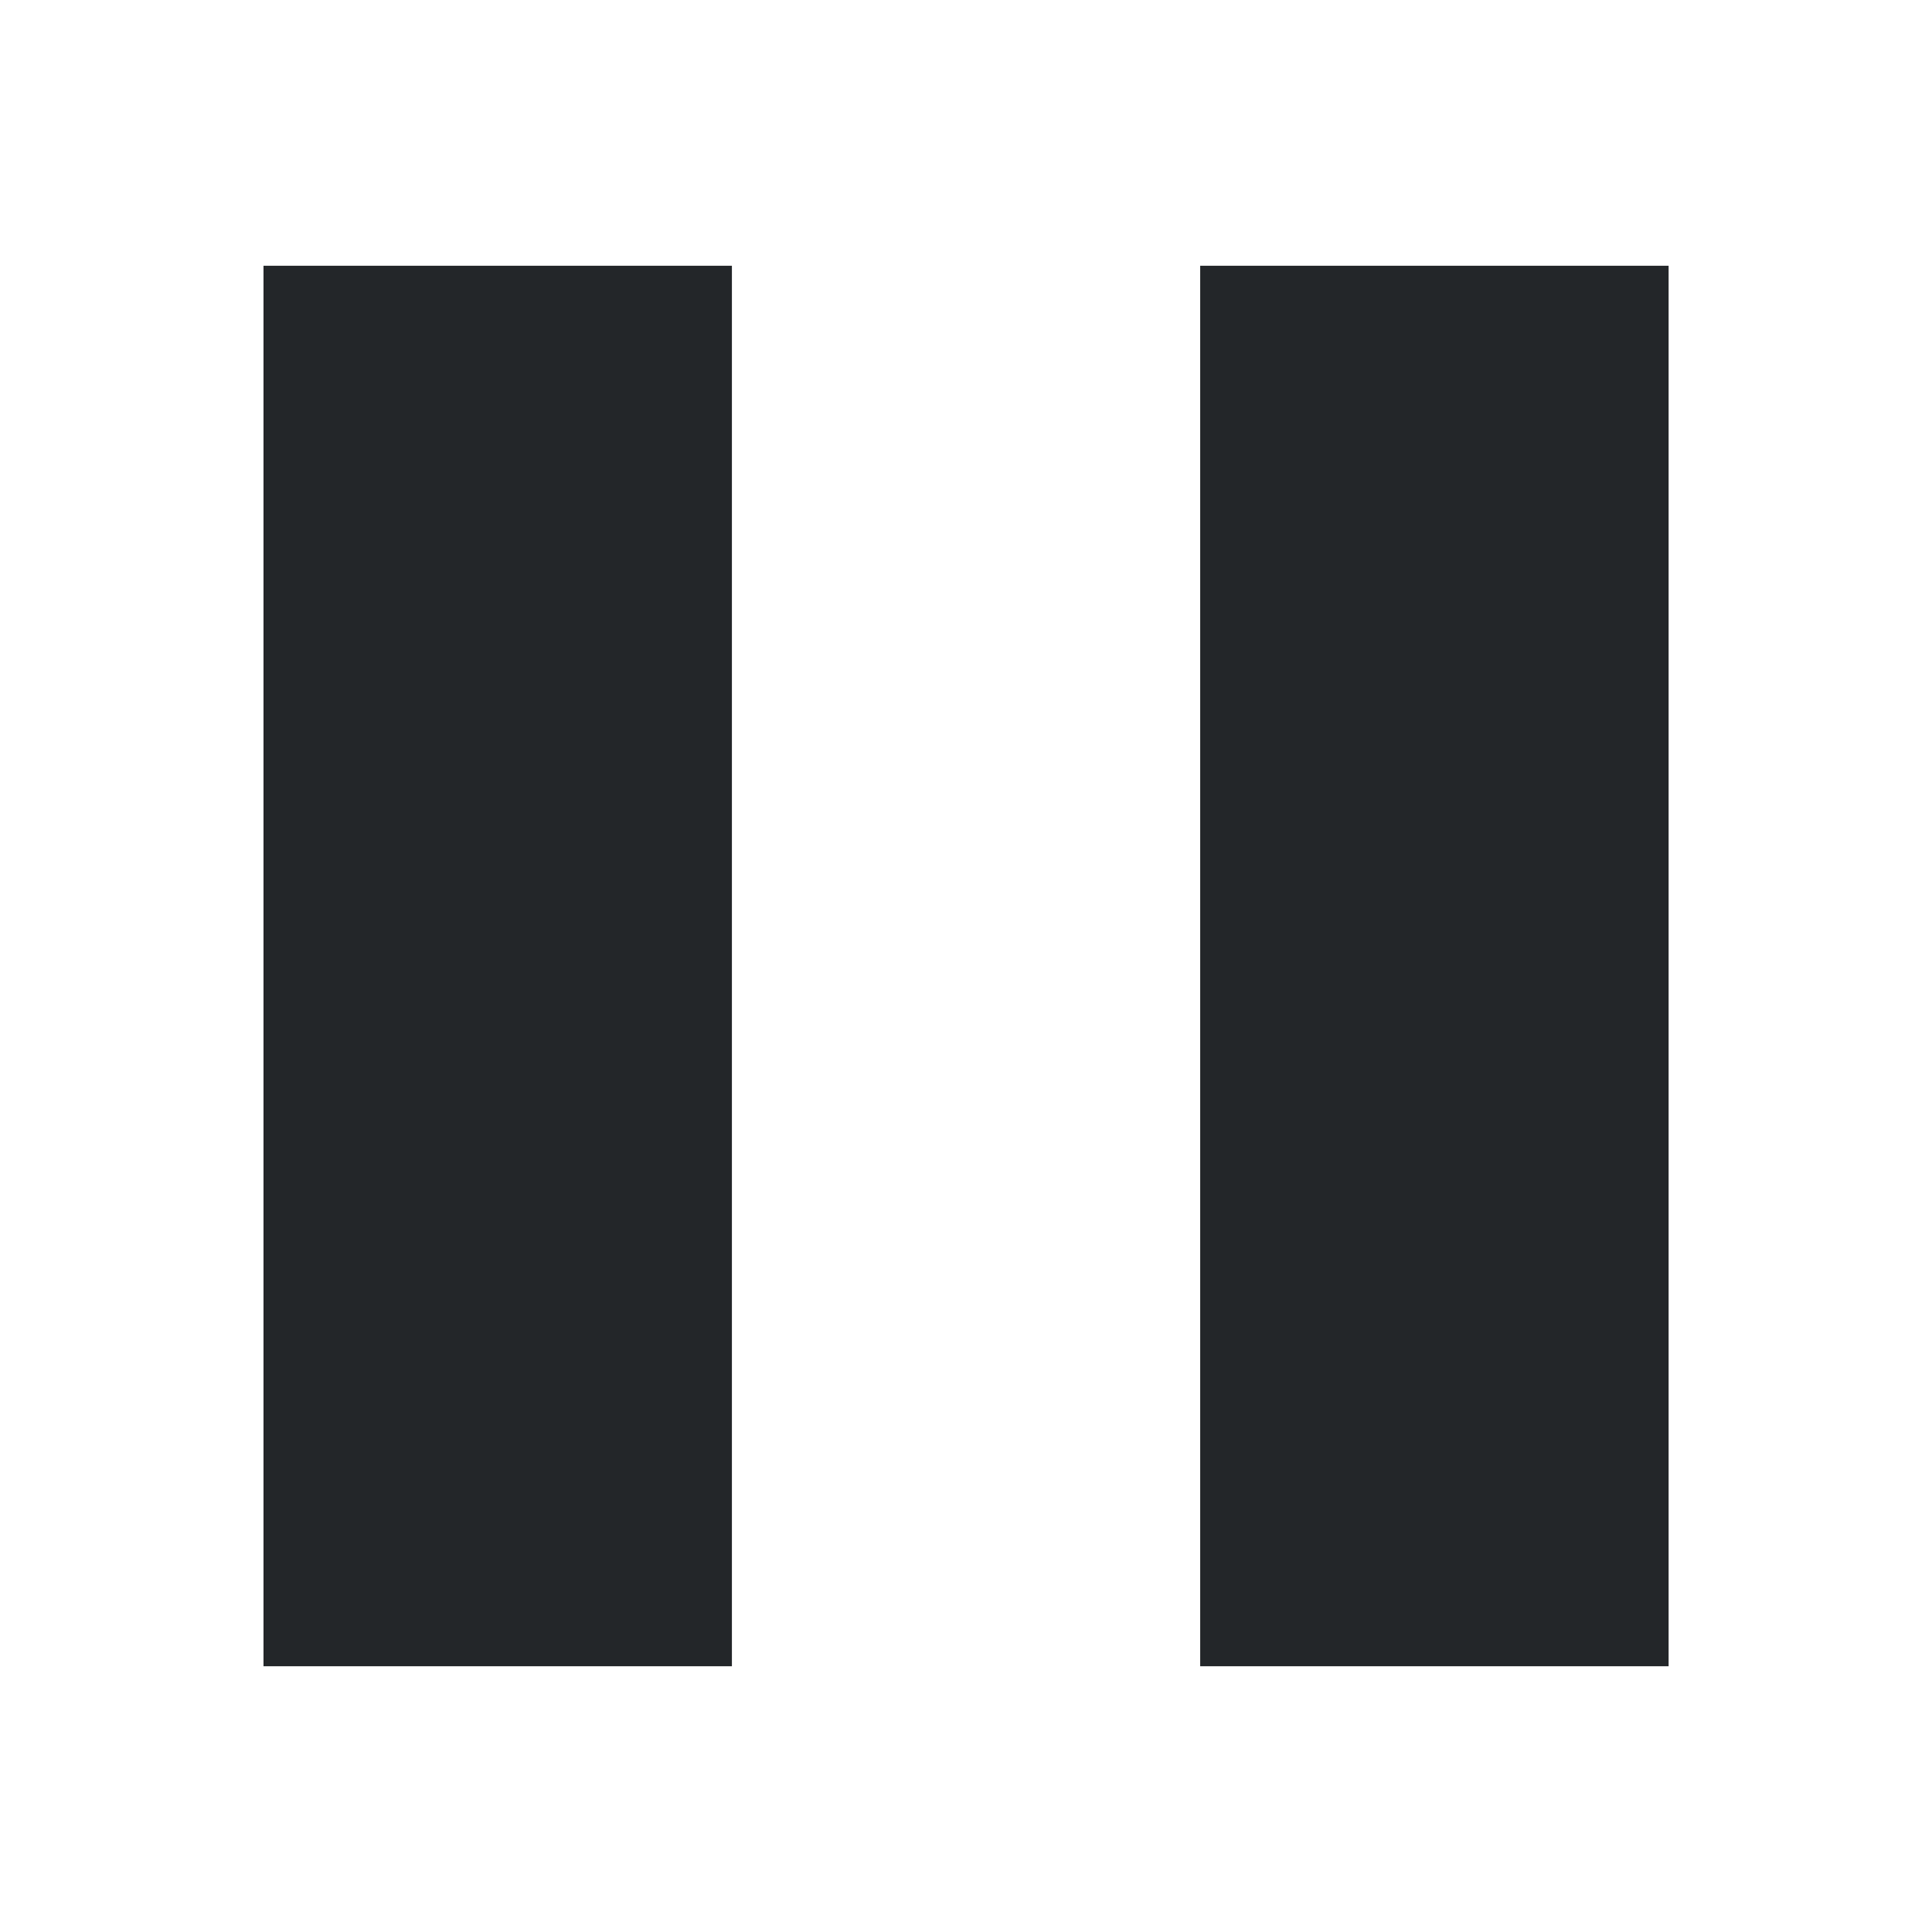
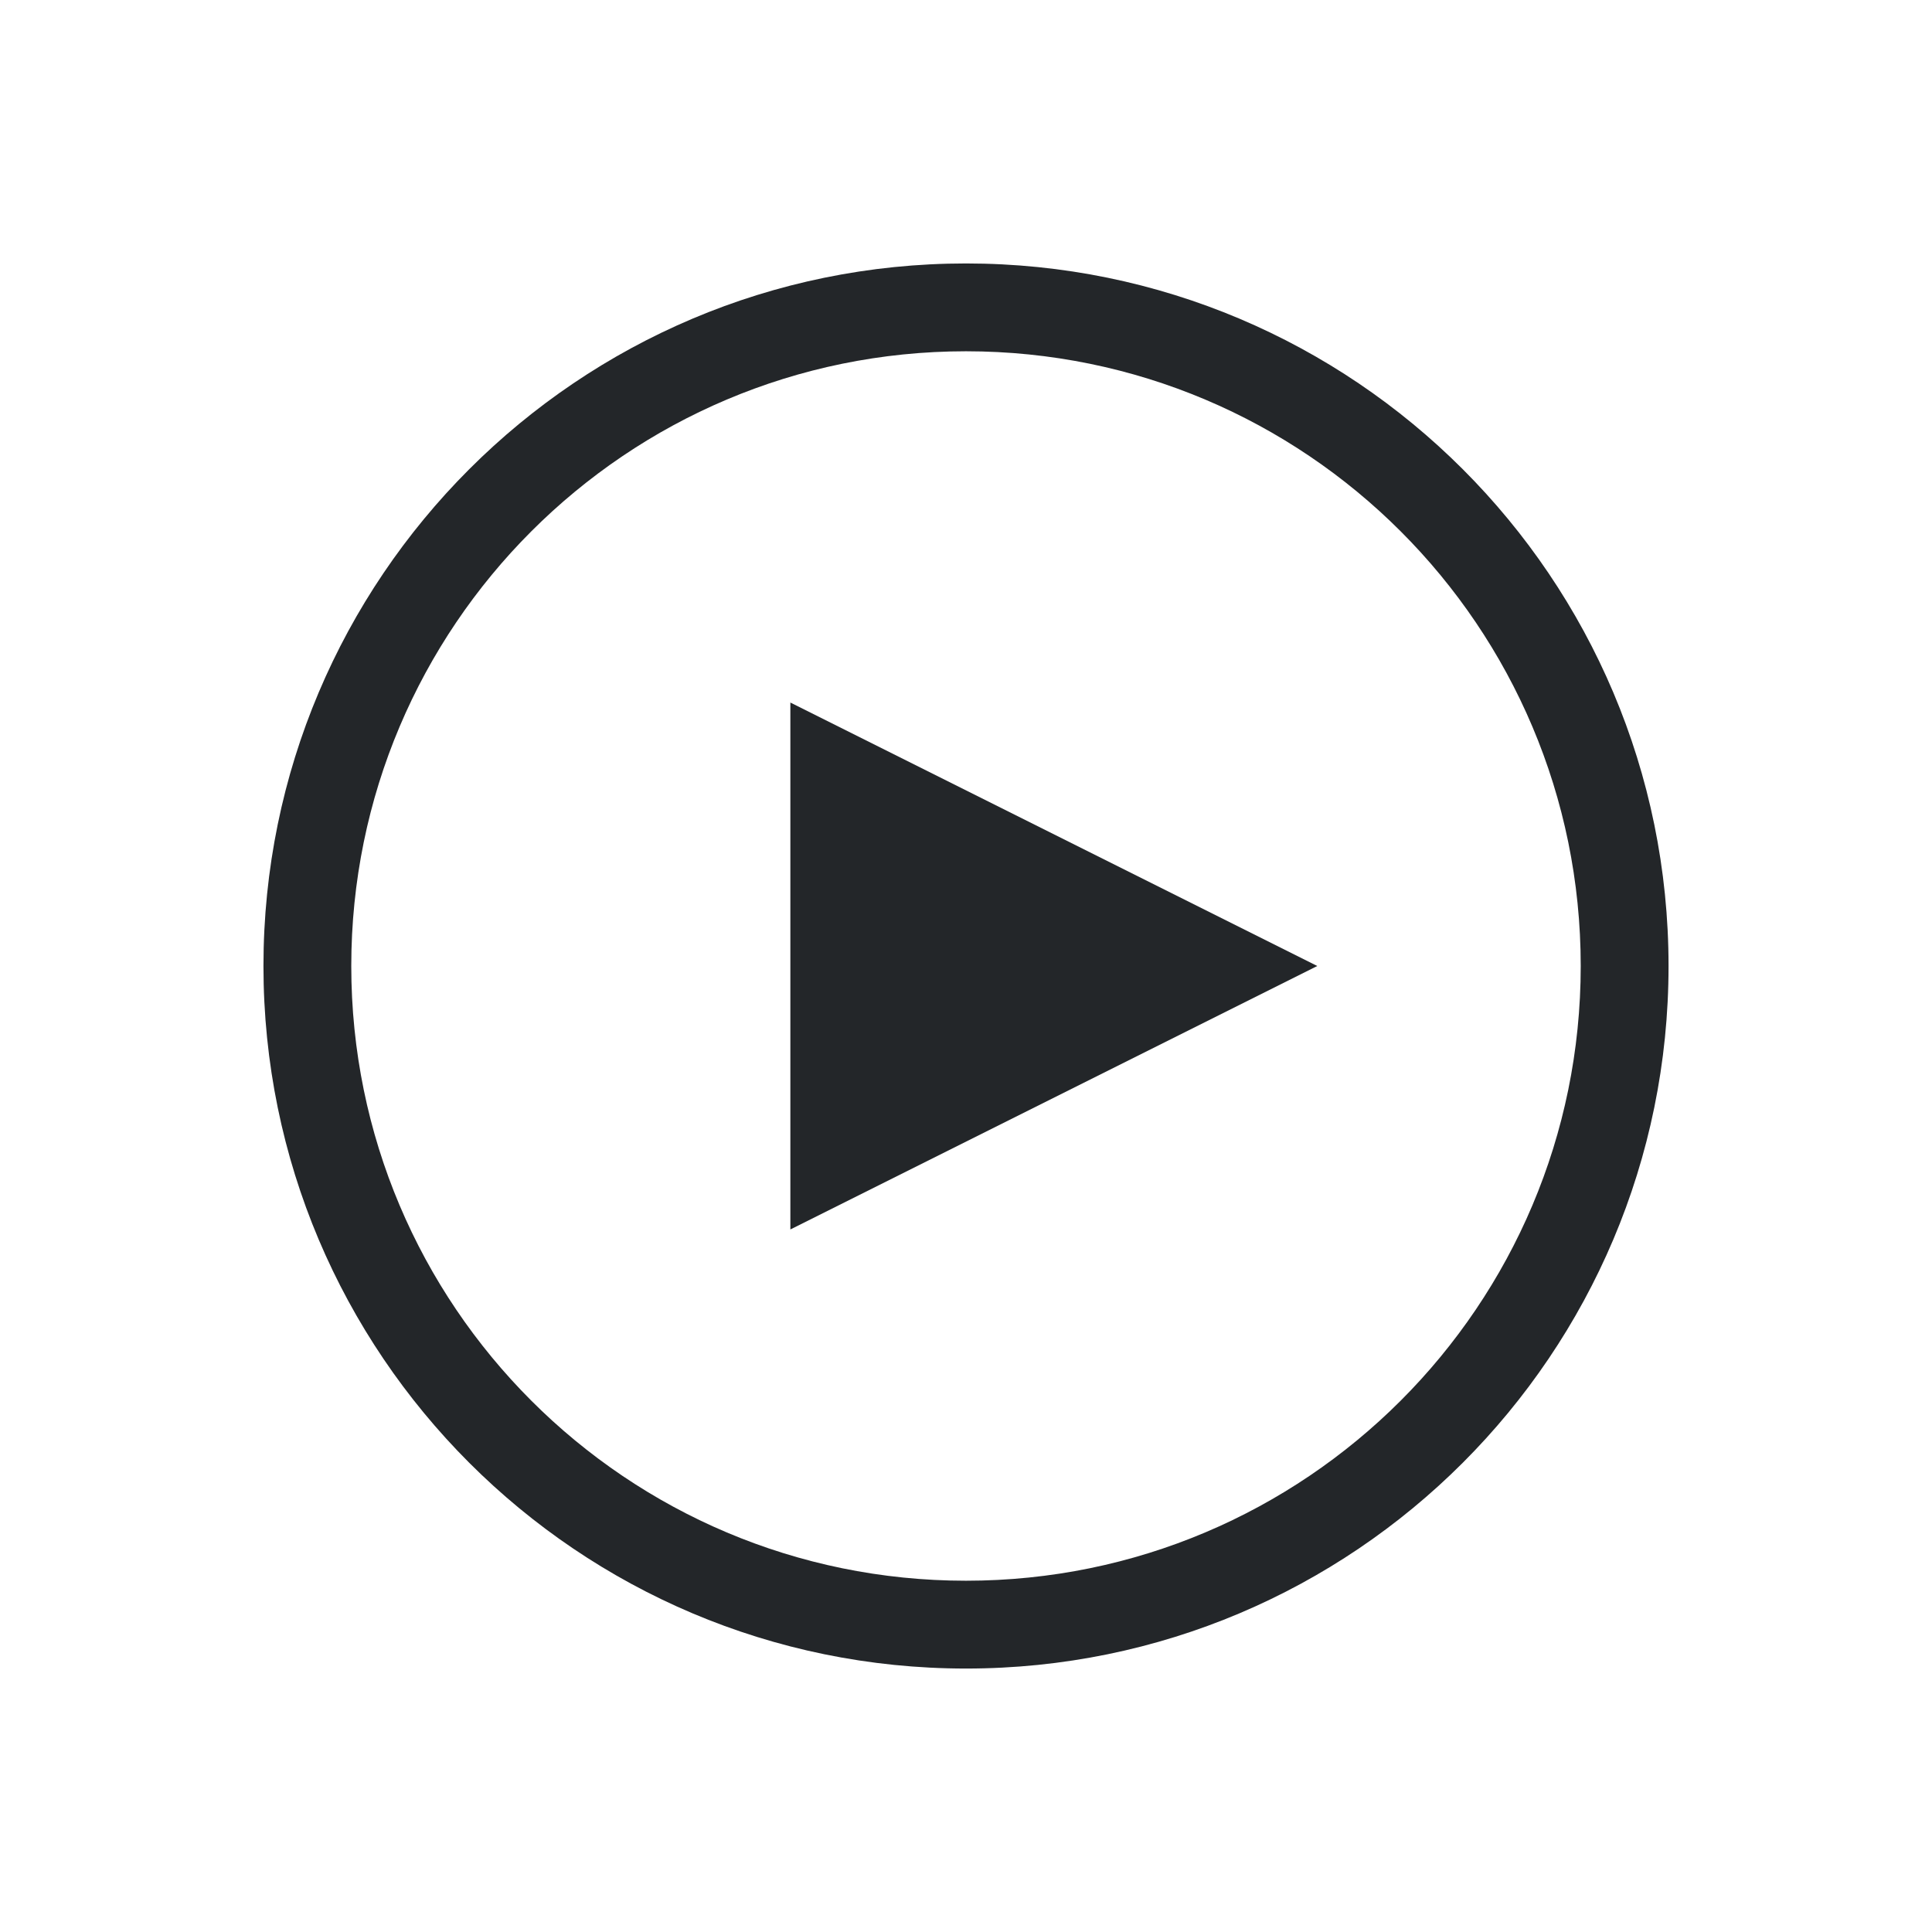
- <svg xmlns="http://www.w3.org/2000/svg" id="svg7229" viewBox="0 0 22 22">
+ <svg xmlns="http://www.w3.org/2000/svg" viewBox="0 0 22 22">
  <style type="text/css" id="current-color-scheme">
        .ColorScheme-Text {
            color:#232629;
        }
-         .ColorScheme-NegativeText {
-             color:#da4453;
-         }
    </style>
-   <g id="media-playback-pause" transform="matrix(1.499977 0 0 1.499977 -5.49993 -1551.019)">
-     <path id="rect3003-0" d="m3.667 1034.029h14.667v14.667h-14.667z" fill="none" />
-     <path id="rect3287-9" d="m12.778 1036.046h3.556v10.632h-3.556zm-7.111 0h3.556v10.632h-3.556z" class="ColorScheme-Text" fill="currentColor" />
-   </g>
-   <g id="media-playback-start" transform="matrix(1.499977 0 0 1.499977 18.49959 -1551.019)">
-     <path id="rect3003-1" d="m3.667 1034.029h14.667v14.667h-14.667z" fill="none" />
-     <path id="path3357-8" d="m6.341 1046.692 9.318-5.329-9.318-5.329z" class="ColorScheme-Text" fill="currentColor" />
-   </g>
-   <g id="media-playback-stop" transform="matrix(1.499977 0 0 1.499977 42.49912 -1551.019)">
-     <path id="rect3003-3" d="m3.667 1034.029h14.667v14.667h-14.667z" fill="none" />
-     <path id="rect3274-5" d="m5.667 1036.032h10.665v10.66h-10.665z" class="ColorScheme-Text" fill="currentColor" />
-   </g>
-   <g id="media-record" transform="matrix(1.499977 0 0 1.499977 66.49866 -1551.019)">
-     <path id="rect3003-03" d="m3.668 1034.029h14.667v14.667h-14.667z" fill="none" />
-     <rect id="rect3274-0" x="5.669" y="1036.03" width="10.661" height="10.665" ry="5.332" class="ColorScheme-NegativeText" fill="currentColor" />
-   </g>
-   <g id="media-seek-backward" transform="matrix(1.499977 0 0 1.499977 90.49817 -1551.019)">
-     <path id="rect3003-07" d="m3.668 1034.029h14.667v14.667h-14.667z" fill="none" />
-     <g id="g893" transform="matrix(.6666771 0 0 .6666771 3.667944 1034.029)" class="ColorScheme-Text" fill="currentColor">
-       <path id="path889" d="m11 4v14l-10-7z" />
-       <path id="path891" d="m21 4v14l-10-7z" />
+   <g id="media-playback-playing">
+     <path d="m0 0h22v22h-22z" fill="none" />
+     <g class="ColorScheme-Text" fill="currentColor" fill-rule="evenodd">
+       <path d="m11 3a8 8 0 0 0 -8 8 8 8 0 0 0 8 8 8 8 0 0 0 8-8 8 8 0 0 0 -8-8zm0 1a7 7 0 0 1 7 7 7 7 0 0 1 -7 7 7 7 0 0 1 -7-7 7 7 0 0 1 7-7z" />
+       <path d="m9 14 6-3-6-3z" />
    </g>
  </g>
-   <g id="media-seek-forward" transform="matrix(1.499977 0 0 1.499977 114.5521 -1551.019)">
-     <path id="rect3003-2" d="m3.632 1034.029h14.667v14.667h-14.667z" fill="none" />
-     <g id="g911" transform="matrix(.6666771 0 0 .6666771 3.631984 1034.029)" class="ColorScheme-Text" fill="currentColor">
-       <path id="path907" d="m11 4v14l10-7z" />
-       <path id="path909" d="m1 4v14l10-7z" />
+   <g id="media-playback-stopped" transform="translate(24)">
+     <path d="m24 0h22v22h-22z" fill="none" />
+     <g class="ColorScheme-Text" fill="currentColor" fill-rule="evenodd">
+       <path d="m35 3a8 8 0 0 0 -8 8 8 8 0 0 0 8 8 8 8 0 0 0 8-8 8 8 0 0 0 -8-8zm0 1a7 7 0 0 1 7 7 7 7 0 0 1 -7 7 7 7 0 0 1 -7-7 7 7 0 0 1 7-7z" />
+       <path d="m32 8h6v6h-6z" />
    </g>
  </g>
-   <g id="media-skip-backward" transform="matrix(1.499977 0 0 1.499977 138.4973 -1551.019)">
-     <path id="rect3003-9" d="m3.669 1034.029h14.667v14.667h-14.667z" fill="none" />
-     <g id="g931" transform="matrix(.6666771 0 0 .6666771 3.668558 1034.029)" class="ColorScheme-Text" fill="currentColor">
-       <path id="path925" d="m12 4v14l-10-7z" />
-       <path id="path927" d="m2 11v7h-2v-14h2z" />
-       <path id="path929" d="m22 4v14l-10-7z" />
+   <g id="media-playback-paused" transform="translate(48)">
+     <path d="m-24 0h22v22h-22z" fill="none" />
+     <g class="ColorScheme-Text" fill="currentColor" fill-rule="evenodd">
+       <path d="m-16 8h2v6h-2z" />
+       <path d="m-12 8h2v6h-2z" />
+       <path d="m-13 3a8 8 0 0 0 -8 8 8 8 0 0 0 8 8 8 8 0 0 0 8-8 8 8 0 0 0 -8-8zm0 1a7 7 0 0 1 7 7 7 7 0 0 1 -7 7 7 7 0 0 1 -7-7 7 7 0 0 1 7-7z" />
    </g>
  </g>
-   <g id="media-skip-forward" transform="matrix(1.499977 0 0 1.499977 162.4968 -1551.019)">
-     <path id="rect3003-7" d="m3.669 1034.029h14.667v14.667h-14.667z" fill="none" />
-     <g id="g952" transform="matrix(.6666771 0 0 .6666771 3.668884 1034.029)" class="ColorScheme-Text" fill="currentColor">
-       <path id="path946" d="m10 4v14l10-7z" />
-       <path id="path948" d="m20 11v7h2v-14h-2z" />
-       <path id="path950" d="m0 4v14l10-7z" />
+   <g id="16-16-media-playback-pause" transform="translate(223 -26)">
+     <path d="m-117 48h16v16h-16z" fill="none" />
+     <path d="m-115 50v12h4v-12zm8 0v12h4v-12z" class="ColorScheme-Text" fill="currentColor" />
+   </g>
+   <g id="22-22-media-playback-pause" transform="translate(207 -43)">
+     <path d="m-101 43h22v22h-22z" fill="none" />
+     <path d="m-98 46v16h6v-16zm10 0v16h6v-16z" class="ColorScheme-Text" fill="currentColor" />
+   </g>
+   <g id="32-32-media-playback-pause" transform="translate(178 -66)">
+     <path d="m-72 34h32v32h-32z" fill="none" />
+     <path d="m-68 38v24h9v-24zm15 0v24h9v-24z" class="ColorScheme-Text" fill="currentColor" />
+   </g>
+   <g id="32-32-media-playback-start" transform="translate(24 -68)">
+     <path d="m48 36h32v32h-32z" fill="none" />
+     <path d="m52 40v24l24-12z" class="ColorScheme-Text" fill="currentColor" />
+   </g>
+   <g id="22-22-media-playback-start" transform="translate(48 -46)">
+     <path d="m24 46h22v22h-22z" fill="none" />
+     <path d="m27 49v16l16-8z" class="ColorScheme-Text" fill="currentColor" />
+   </g>
+   <g id="16-16-media-playback-start" transform="translate(66 -30)">
+     <path d="m6 52h16v16h-16z" fill="none" />
+     <path d="m8 54v12l12-6z" class="ColorScheme-Text" fill="currentColor" />
+   </g>
+   <g id="16-16-media-playback-stop" transform="translate(254 -86)">
+     <path d="m-114 108h16v16h-16z" fill="none" />
+     <path d="m-112 110h12v12h-12z" class="ColorScheme-Text" fill="currentColor" fill-rule="evenodd" />
+   </g>
+   <g id="22-22-media-playback-stop" transform="translate(236 -102)">
+     <path d="m-96 102h22v22h-22z" fill="none" />
+     <path d="m-93 105h16v16h-16z" class="ColorScheme-Text" fill="currentColor" fill-rule="evenodd" />
+   </g>
+   <g id="32-32-media-playback-stop" transform="translate(212 -124)">
+     <path d="m-72 92h32v32h-32z" fill="none" />
+     <path d="m-68 96h24v24h-24z" class="ColorScheme-Text" fill="currentColor" fill-rule="evenodd" />
+   </g>
+   <g id="32-32-media-record" transform="translate(184 -160)">
+     <path d="m-10 128h32v32h-32z" fill="none" />
+     <path d="m18 144a12 12 0 0 1 -12 12 12 12 0 0 1 -12-12 12 12 0 0 1 12-12 12 12 0 0 1 12 12z" fill="#da4453" />
+   </g>
+   <g id="16-16-media-record" transform="translate(226 -122)">
+     <path d="m-52 144h16v16h-16z" fill="none" />
+     <path d="m-38 152a6 6 0 0 1 -6 6 6 6 0 0 1 -6-6 6 6 0 0 1 6-6 6 6 0 0 1 6 6z" fill="#da4453" />
+   </g>
+   <g id="22-22-media-record" transform="translate(208 -138)">
+     <path d="m-34 138h22v22h-22z" fill="none" />
+     <path d="m-15 149a8 8 0 0 1 -8 8 8 8 0 0 1 -8-8 8 8 0 0 1 8-8 8 8 0 0 1 8 8z" fill="#da4453" />
+   </g>
+   <g id="16-16-media-eject" transform="translate(286 -224)">
+     <path d="m58 246h16v16h-16z" fill="none" />
+     <path d="m66 248-6 8h12zm-6 10v2h12v-2z" class="ColorScheme-Text" fill="currentColor" />
+   </g>
+   <g id="22-22-media-eject" transform="translate(268 -240)">
+     <path d="m76 240h22v22h-22z" fill="none" />
+     <path d="m87 243-8 11h16z" class="ColorScheme-Text" fill="currentColor" />
+     <path d="m79 256v3h16v-3z" class="ColorScheme-Text" fill="currentColor" />
+   </g>
+   <g id="32-32-media-eject" transform="translate(244 -262)">
+     <path d="m100 230h32v32h-32z" fill="none" />
+     <path d="m116 234-12 17h24z" class="ColorScheme-Text" fill="currentColor" />
+     <path d="m104 254v4h24v-4z" class="ColorScheme-Text" fill="currentColor" />
+   </g>
+   <g id="16-16-media-skip-forward" transform="translate(60 -104)">
+     <path d="m250 126h16v16h-16z" fill="none" />
+     <path d="m257 128v12l7-6zm7 6v6h2v-12h-2zm-14-6v12l7-6z" class="ColorScheme-Text" fill="currentColor" />
+   </g>
+   <g id="22-22-media-skip-forward" transform="translate(310)">
+     <path d="m0 0h22v22h-22z" fill="none" />
+     <path d="m0 3v16l10-8zm10 8v8l10-8-10-8zm10 0v8h2v-16h-2z" class="ColorScheme-Text" fill="currentColor" />
+   </g>
+   <g id="32-32-media-skip-forward" transform="translate(18 -142)">
+     <path d="m292 110h32v32h-32z" fill="none" />
+     <path d="m324 114v24h-4v-24zm-18 12-14 12v-24zm14 0-14 12v-24z" class="ColorScheme-Text" fill="currentColor" />
+   </g>
+   <g id="16-16-media-skip-backward" transform="translate(26 -40)">
+     <path d="m250 62h16v16h-16z" fill="none" />
+     <path d="m259 64v12l-7-6zm-7 6v6h-2v-12h2zm14-6v12l-7-6z" class="ColorScheme-Text" fill="currentColor" />
+   </g>
+   <g id="22-22-media-skip-backward" transform="translate(276 -1)">
+     <path d="m0 1h22v22h-22z" fill="none" />
+     <path d="m0 4v16h2v-16zm2 8 10 8v-16zm10 0 10 8v-16z" class="ColorScheme-Text" fill="currentColor" />
+   </g>
+   <g id="32-32-media-skip-backward" transform="translate(-16 -78)">
+     <path d="m292 46h32v32h-32z" fill="none" />
+     <path d="m292 50v24h4v-24zm18 12 14 12v-24zm-14 0 14 12v-24z" class="ColorScheme-Text" fill="currentColor" />
+   </g>
+   <g id="16-16-media-seek-forward" transform="translate(448 -168)">
+     <path d="m-206 190h16v16h-16z" fill="none" />
+     <path d="m-198 192v12l7-6zm-7 0v12l7-6z" class="ColorScheme-Text" fill="currentColor" />
+   </g>
+   <g id="22-22-media-seek-forward" transform="translate(430 -184)">
+     <path d="m-188 184h22v22h-22z" fill="none" />
+     <g class="ColorScheme-Text" fill="currentColor" transform="translate(-188 184)">
+       <path d="m1 3v16l10-8zm10 8v8l10-8-10-8z" />
    </g>
  </g>
-   <g id="media-eject" transform="matrix(1.249974 0 0 1.249974 189.7501 -1290.676)">
-     <path id="rect3003" d="m1.8 1032.562h17.6v17.6h-17.6z" fill="none" />
-     <path id="path6" d="m10.6 1034.959-7.196 8.537h14.392zm-7.196 10.566v2.241h14.392v-2.241z" class="ColorScheme-Text" fill="currentColor" />
+   <g id="32-32-media-seek-forward" transform="translate(406 -206)">
+     <path d="m-164 174h32v32h-32z" fill="none" />
+     <path d="m-148 190-14 12v-24zm14 0-14 12v-24z" class="ColorScheme-Text" fill="currentColor" />
  </g>
-   <g id="media-playback-paused" transform="matrix(1.499977 0 0 1.499977 -5.49993 -1527.019)">
-     <path id="rect3003-0-3" d="m3.667 1034.029h14.667v14.667h-14.667z" fill="none" />
-     <path id="rect3287-9-5" d="m11.667 1039.362h1.333v4h-1.333zm-2.667 0h1.333v4h-1.333zm2-3.333c-2.955 0-5.334 2.379-5.334 5.333s2.379 5.333 5.334 5.333c2.955 0 5.334-2.379 5.334-5.333s-2.379-5.333-5.334-5.333zm0 .667c2.585 0 4.667 2.081 4.667 4.667s-2.081 4.667-4.667 4.667c-2.585 0-4.667-2.081-4.667-4.667s2.081-4.667 4.667-4.667z" class="ColorScheme-Text" fill="currentColor" />
+   <g id="16-16-media-seek-backward" transform="translate(414 -232)">
+     <path d="m-206 254h16v16h-16z" fill="none" />
+     <path d="m-198 256v12l-7-6zm7 0v12l-7-6z" class="ColorScheme-Text" fill="currentColor" />
  </g>
-   <g id="media-playback-playing" transform="matrix(1.499977 0 0 1.499977 18.49959 -1527.019)">
-     <path id="rect3003-1-2" d="m3.667 1034.029h14.667v14.667h-14.667z" fill="none" />
-     <path id="path3357-8-9" d="m9.667 1043.362 3.334-2-3.334-2zm1.333-7.334c-2.955 0-5.334 2.379-5.334 5.334s2.379 5.334 5.334 5.334c2.955 0 5.334-2.379 5.334-5.334s-2.379-5.334-5.334-5.334zm0 .667c2.586 0 4.667 2.082 4.667 4.667s-2.082 4.667-4.667 4.667c-2.586 0-4.667-2.082-4.667-4.667s2.082-4.667 4.667-4.667z" class="ColorScheme-Text" fill="currentColor" />
+   <g id="22-22-media-seek-backward" transform="translate(396 -248)">
+     <path d="m-188 248h22v22h-22z" fill="none" />
+     <g class="ColorScheme-Text" fill="currentColor" transform="translate(-188 248)">
+       <path d="m11 3-10 8 10 8v-8zm0 8 10 8v-16z" />
+     </g>
  </g>
-   <g id="media-playback-stopped" transform="matrix(1.499977 0 0 1.499977 42.49912 -1527.019)">
-     <path id="rect3003-3-2" d="m3.667 1034.029h14.667v14.667h-14.667z" fill="none" />
-     <path id="path41" d="m9 1039.362h4v4h-4zm2-3.333c-2.955 0-5.334 2.379-5.334 5.333s2.379 5.333 5.334 5.333c2.955 0 5.334-2.379 5.334-5.333s-2.379-5.333-5.334-5.333zm0 .667c2.585 0 4.667 2.081 4.667 4.667s-2.081 4.667-4.667 4.667c-2.585 0-4.667-2.081-4.667-4.667s2.081-4.667 4.667-4.667z" class="ColorScheme-Text" fill="currentColor" />
+   <g id="32-32-media-seek-backward" transform="translate(372 -270)">
+     <path d="m-164 238h32v32h-32z" fill="none" />
+     <path d="m-148 254 14 12v-24zm-14 0 14 12v-24z" class="ColorScheme-Text" fill="currentColor" />
  </g>
</svg>
